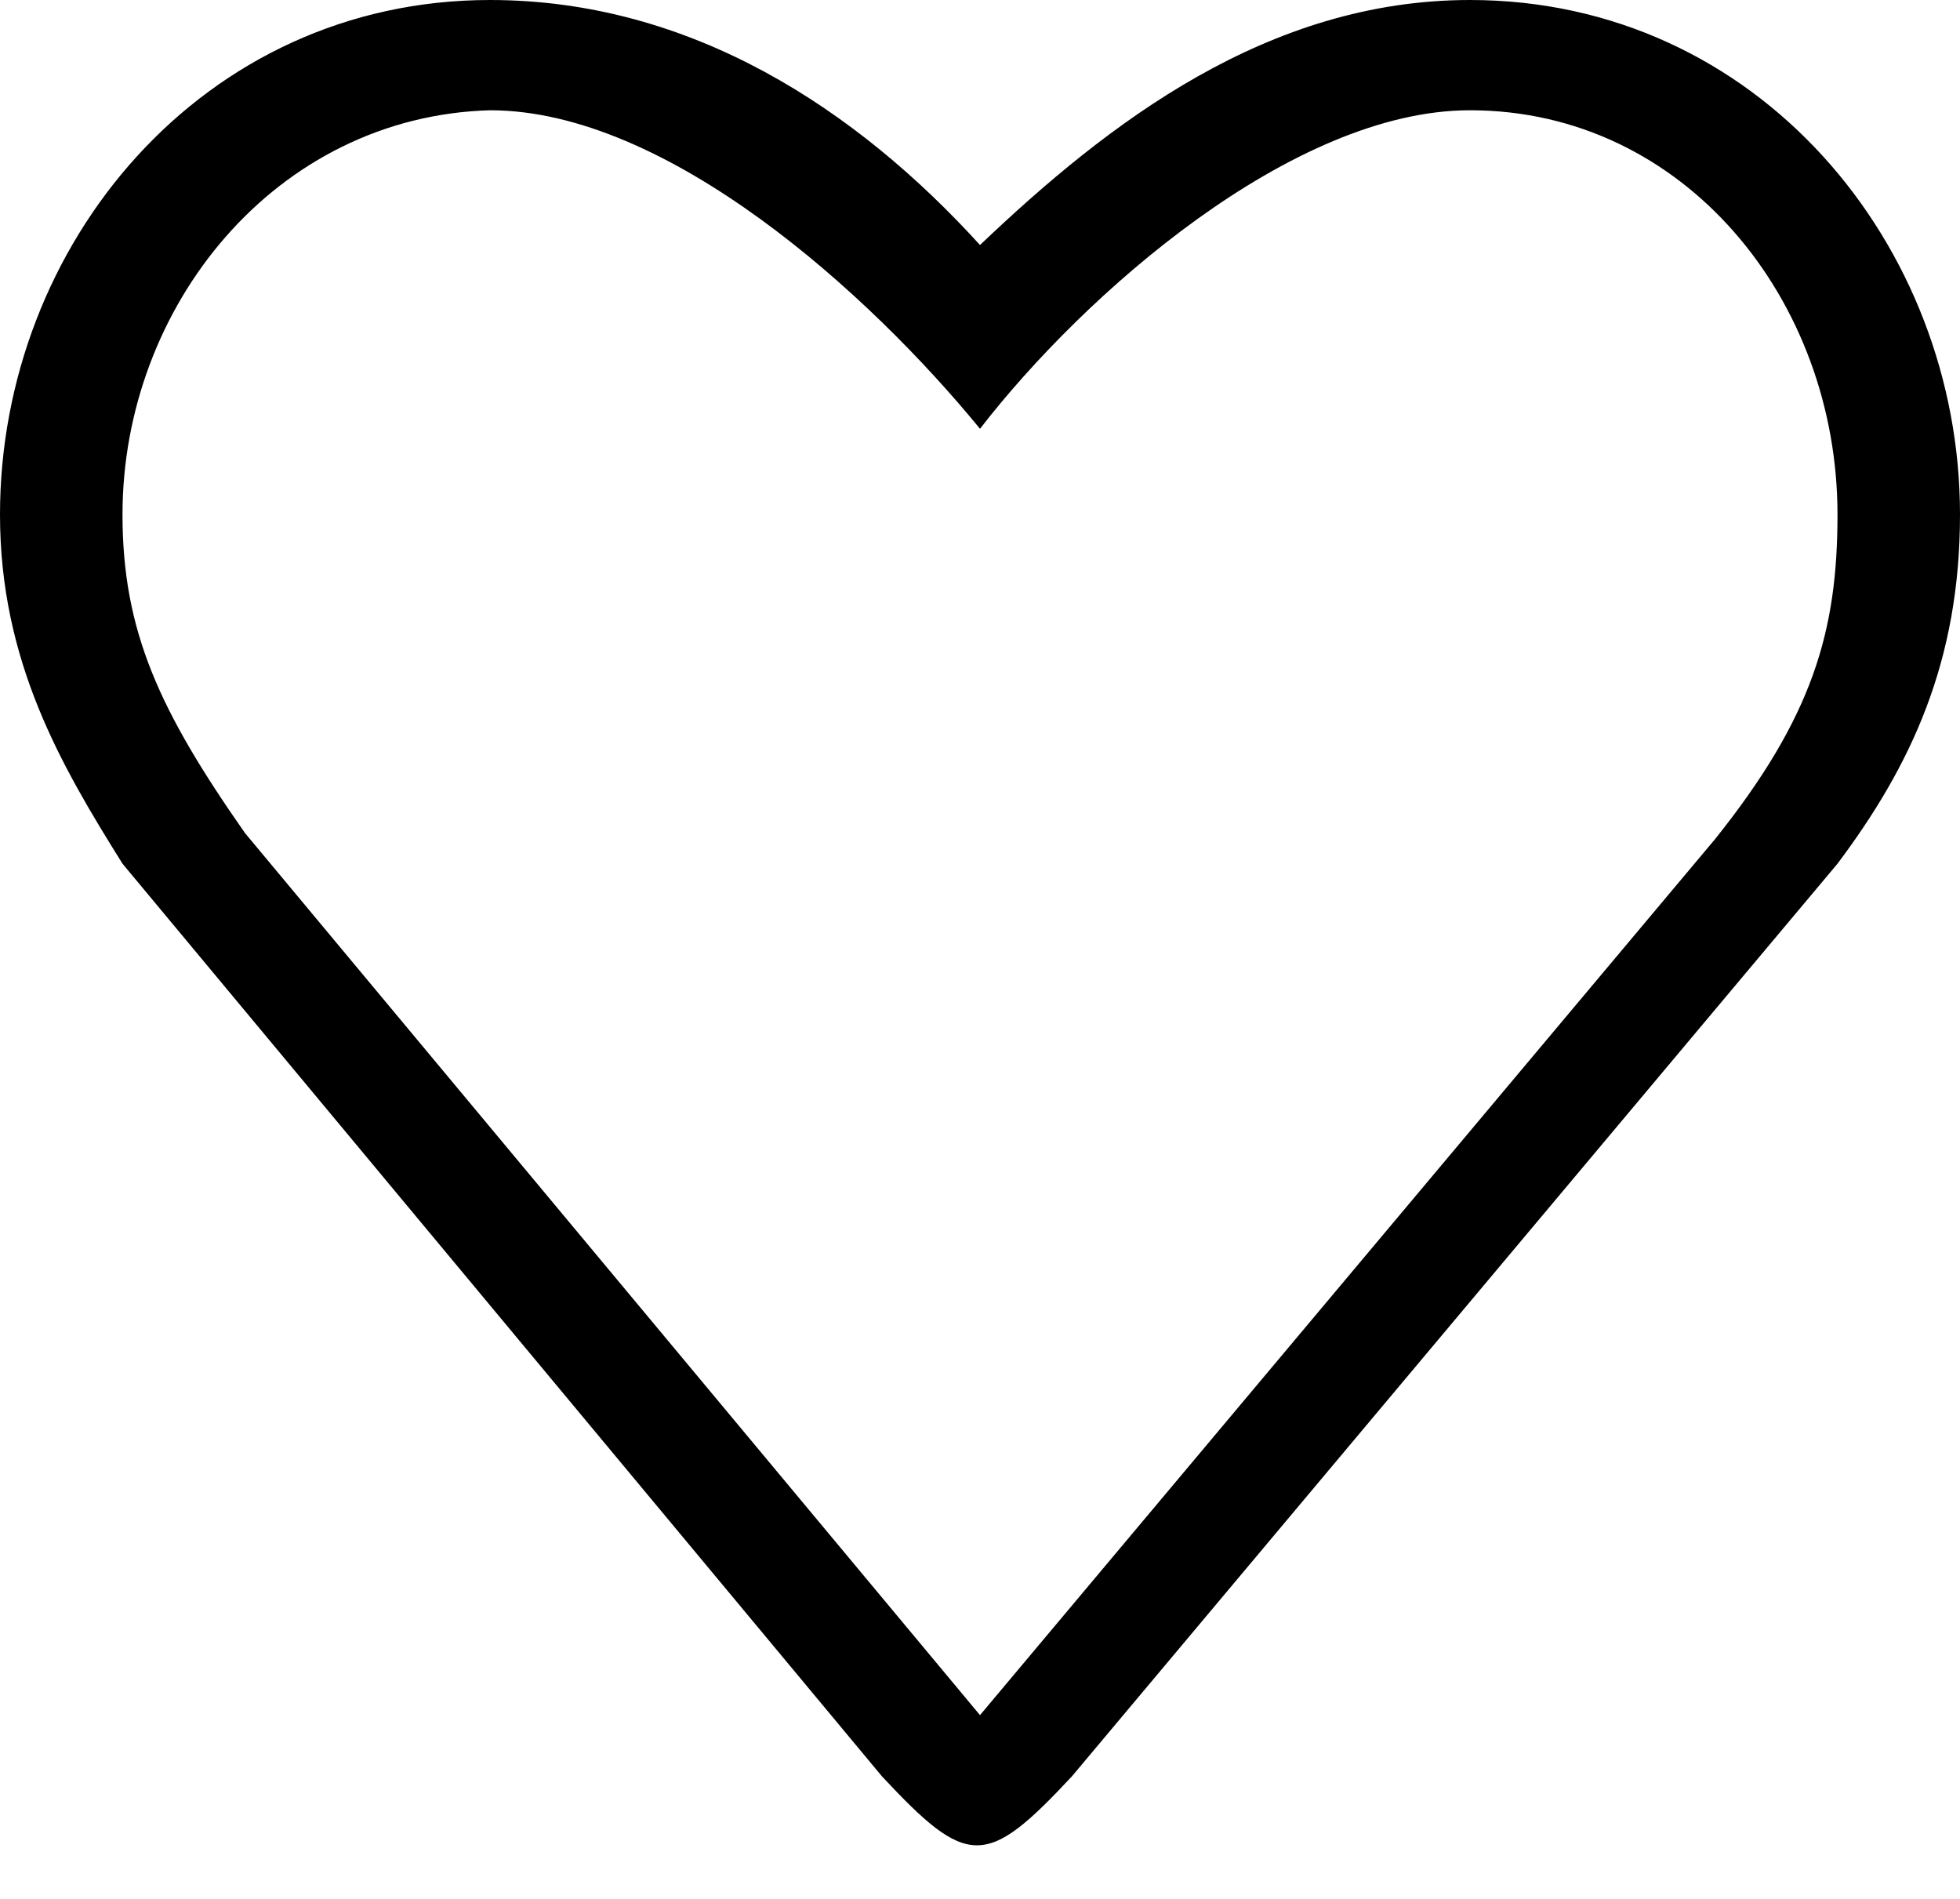
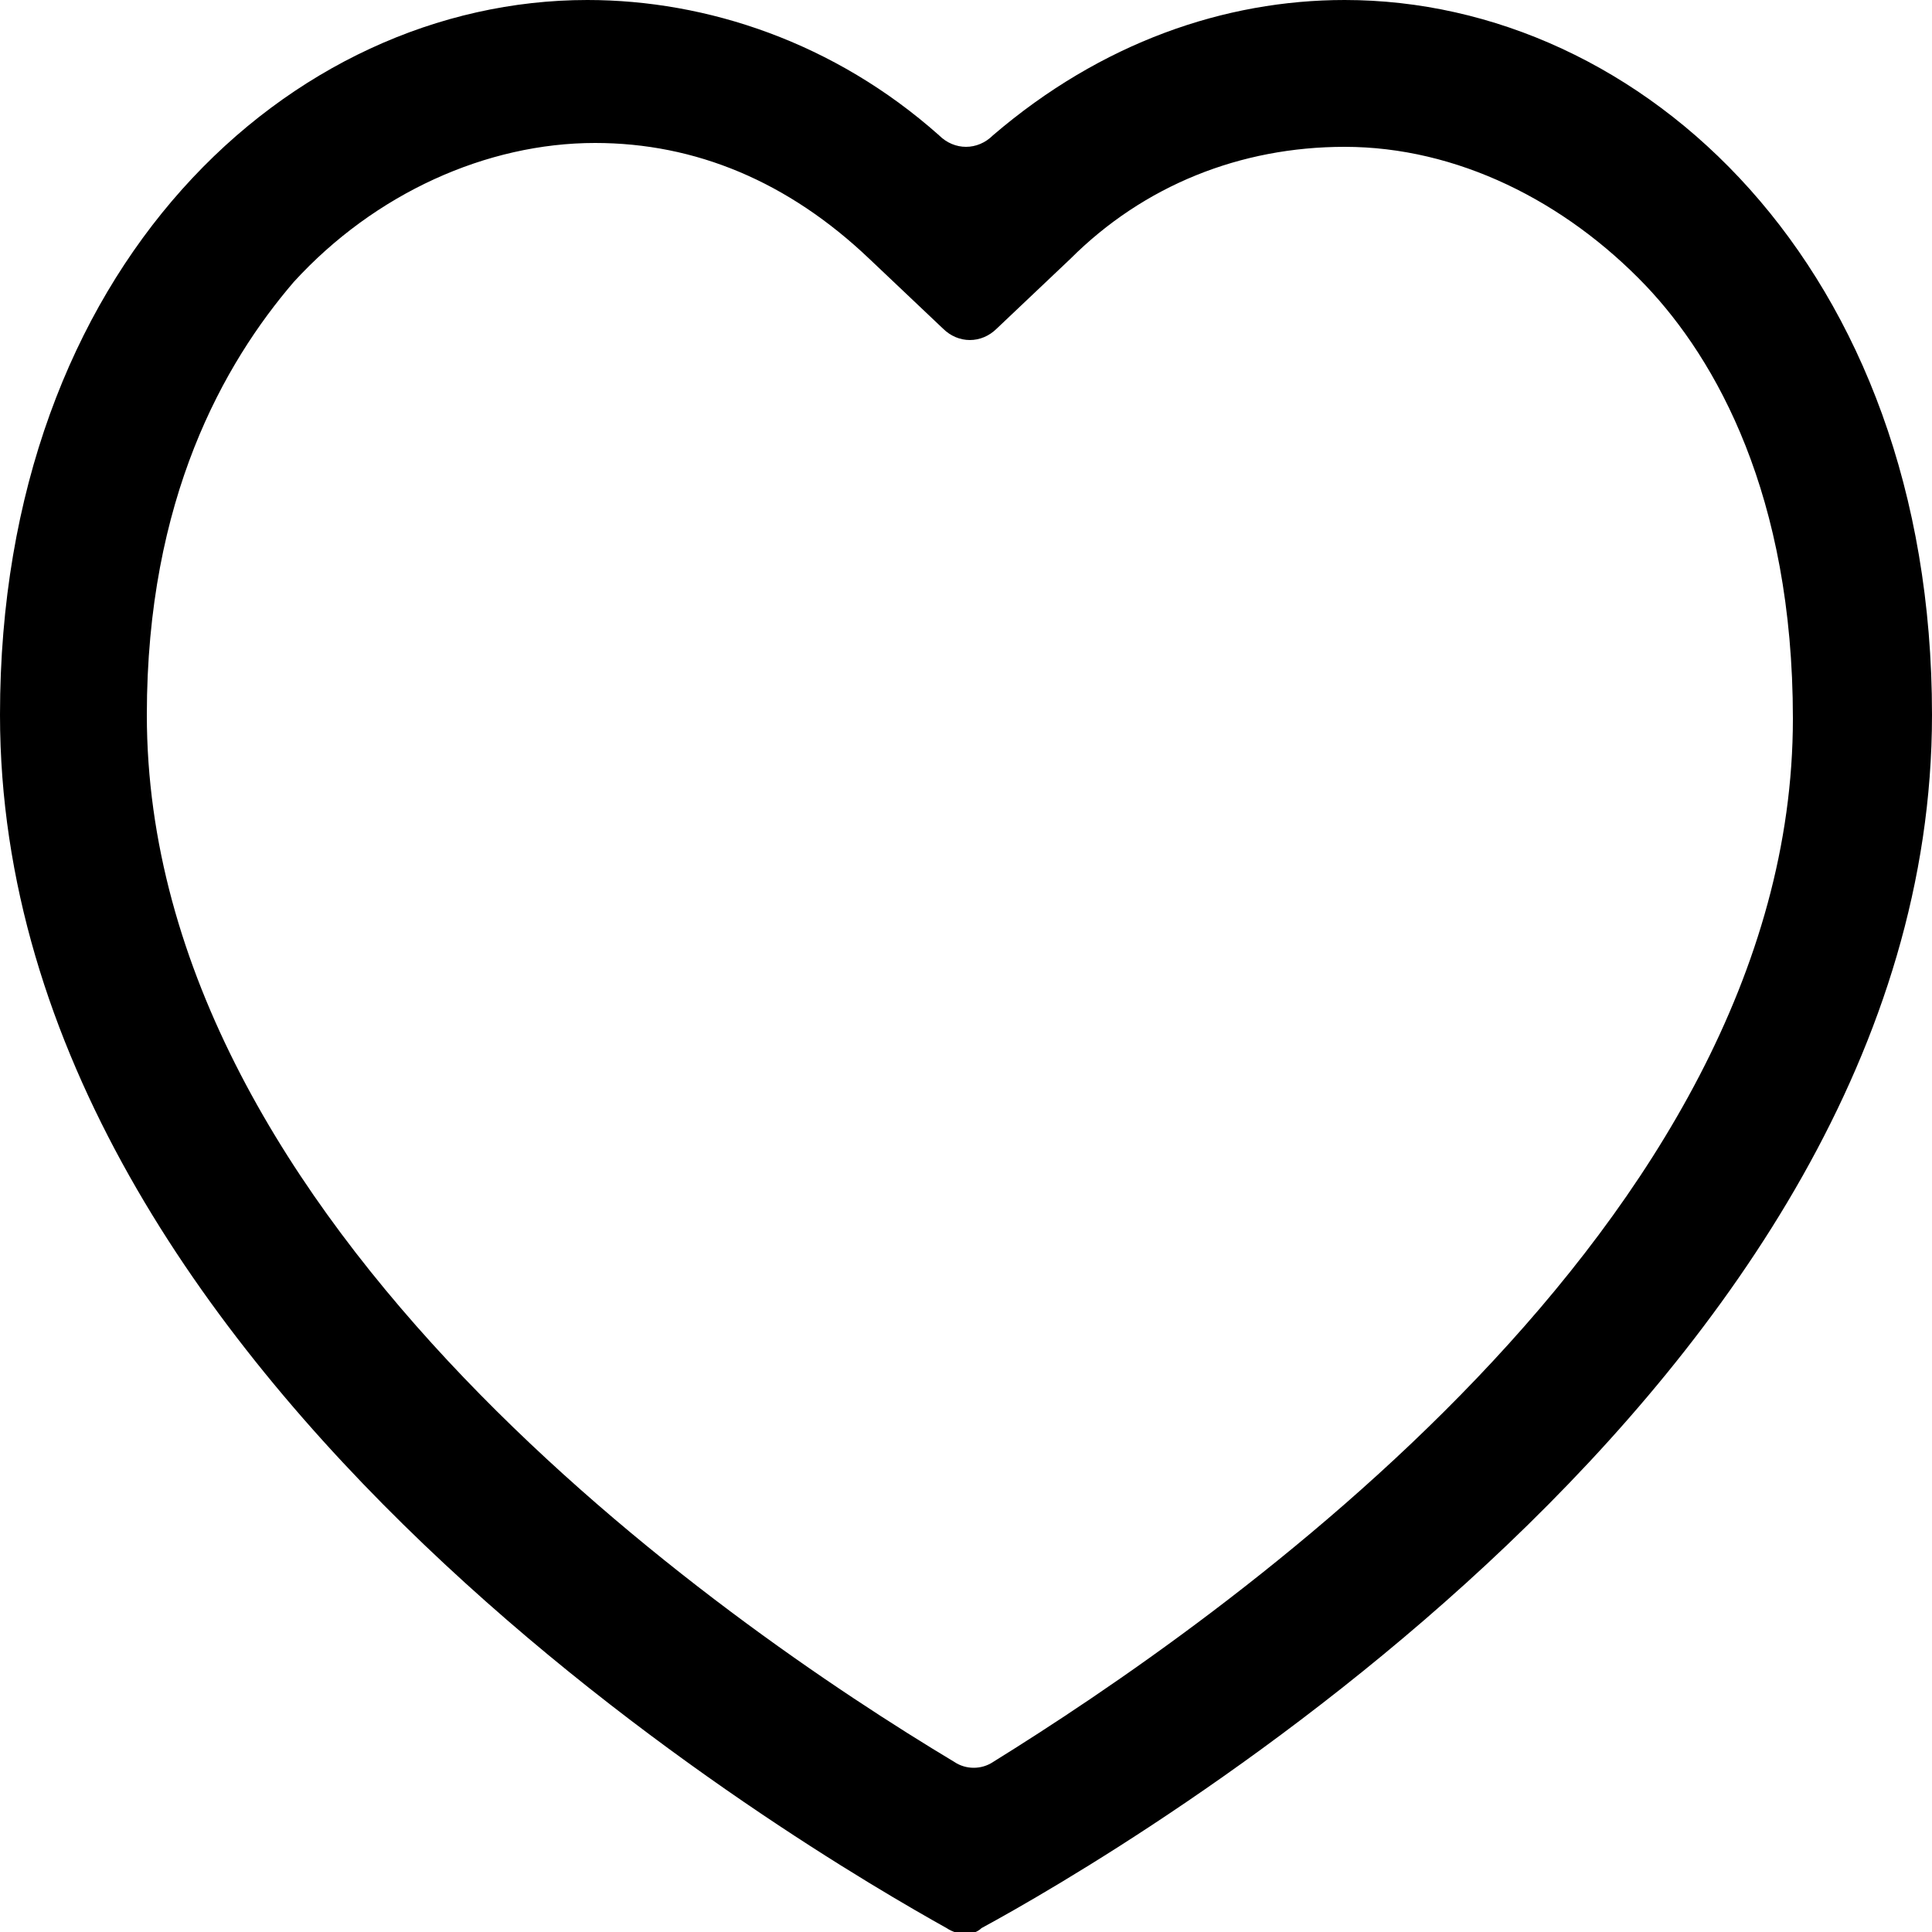
- <svg xmlns="http://www.w3.org/2000/svg" version="1.1" id="Layer_1" x="0px" y="0px" viewBox="0 0 32 31" style="enable-background:new 0 0 32 31;" xml:space="preserve">
-   <g id="Page-1">
-     <g id="Icon-Set" transform="translate(-100, -880)">
-       <path id="heart-like" d="M128,893.7L116,908l-12-14.4c-1.4-2-2-3.3-2-5.2c0-3.4,2.5-6.5,6-6.6    c2.9,0,6.2,3,8,5.2c1.7-2.2,5.1-5.2,8-5.2c3.5,0,6,3.1,6,6.6C130,890.3,129.6,891.7,128,893.7L128,893.7z M124,880    c-3.3,0-5.9,2-8,4c-2-2.2-4.7-4-8-4c-4.7,0-8,4-8,8.4c0,2.4,1,4.1,2,5.7l12.4,14.9c1.4,1.5,1.7,1.5,3.1,0l12.5-14.9    c1.2-1.6,2-3.3,2-5.7C132,884,128.7,880,124,880L124,880z" />
-     </g>
-   </g>
+ <svg xmlns="http://www.w3.org/2000/svg" id="heart-empty_1_" viewBox="0 0 50 50">
+   <path d="M34.8 3.8c2.9 0 5.7 1.4 7.8 3.6 1.8 1.9 3.8 5.4 3.8 11.2 0 13.1-14.9 23.4-20.7 27-.3.2-.7.2-1 0-6-3.6-20.9-13.9-20.9-27.1 0-5.6 2-9.1 3.8-11.2 2.1-2.3 5-3.6 7.8-3.6 2.6 0 5 1 7.1 3l1.9 1.8c.4.4 1 .4 1.4 0l1.9-1.8c1.9-1.9 4.4-2.9 7.1-2.9m0-3.8c-3.1 0-6.3 1.1-9.1 3.5-.4.4-1 .4-1.4 0-2.7-2.4-6-3.5-9.1-3.5C7.5 0 0 6.9 0 18.5 0 35.8 21.1 48 24.5 49.9c.3.2.7.2.9 0C28.9 48 50 35.8 50 18.5 50 6.9 42.5 0 34.8 0z" />
</svg>
